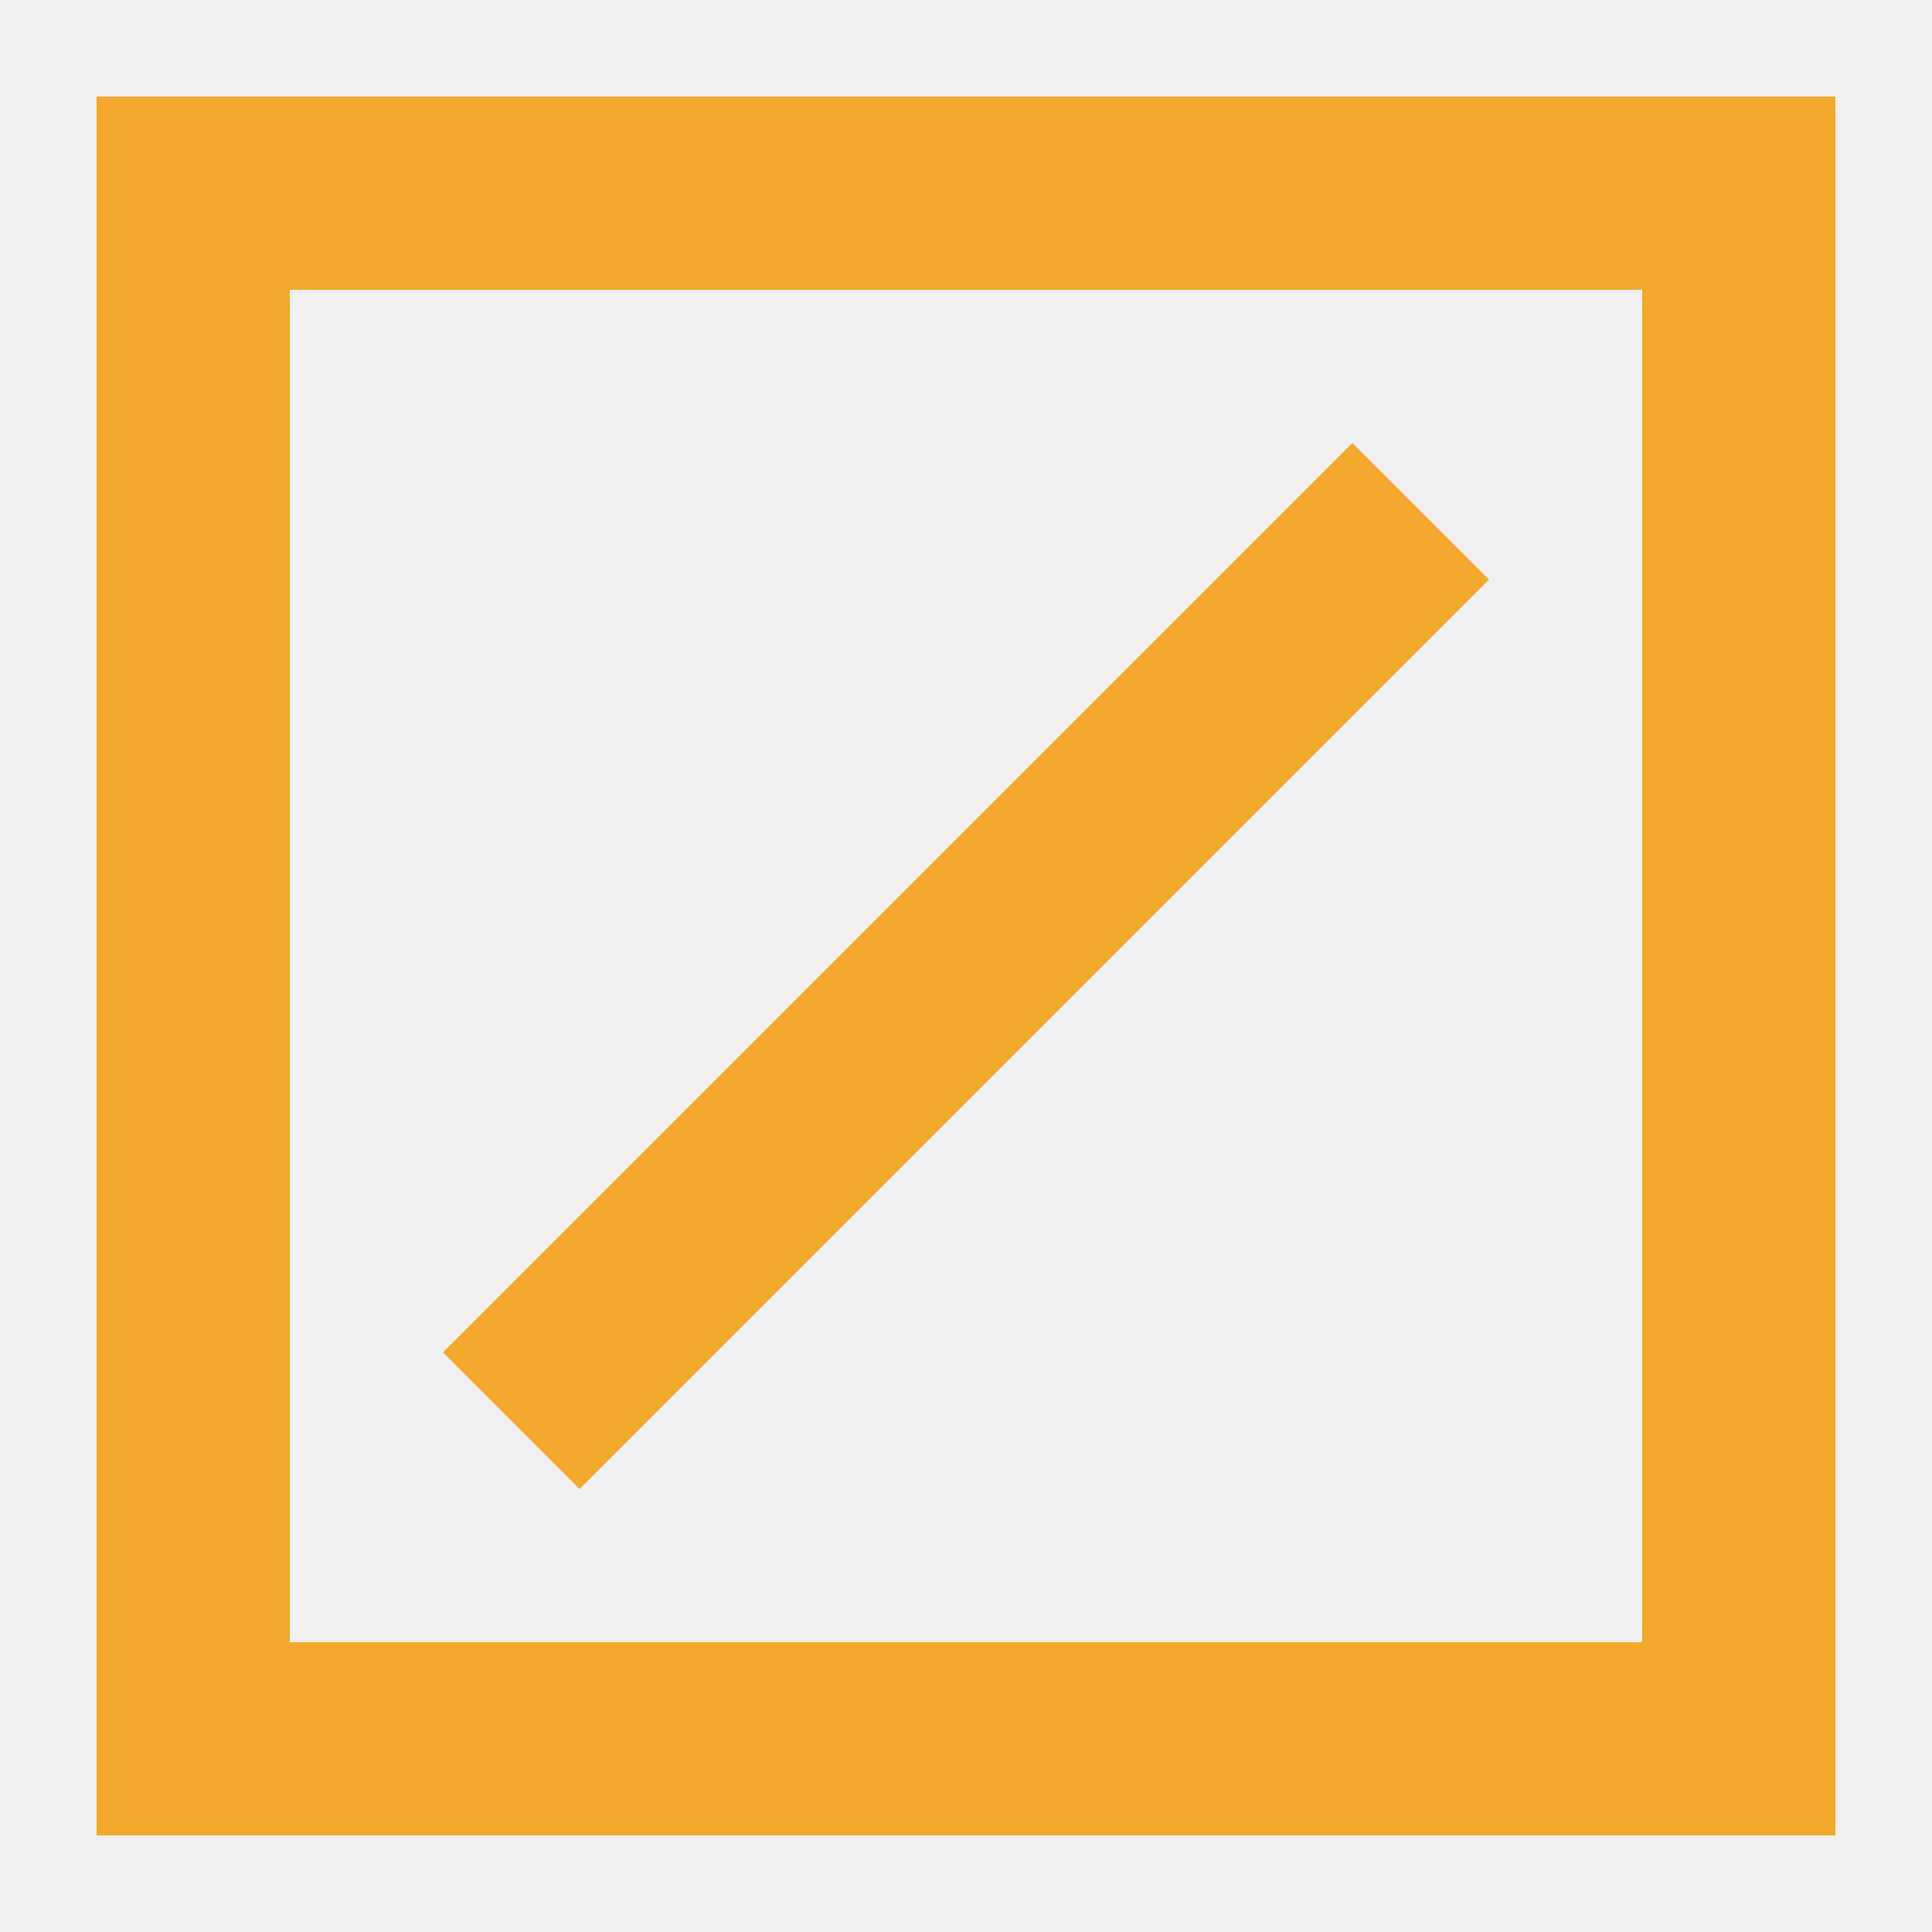
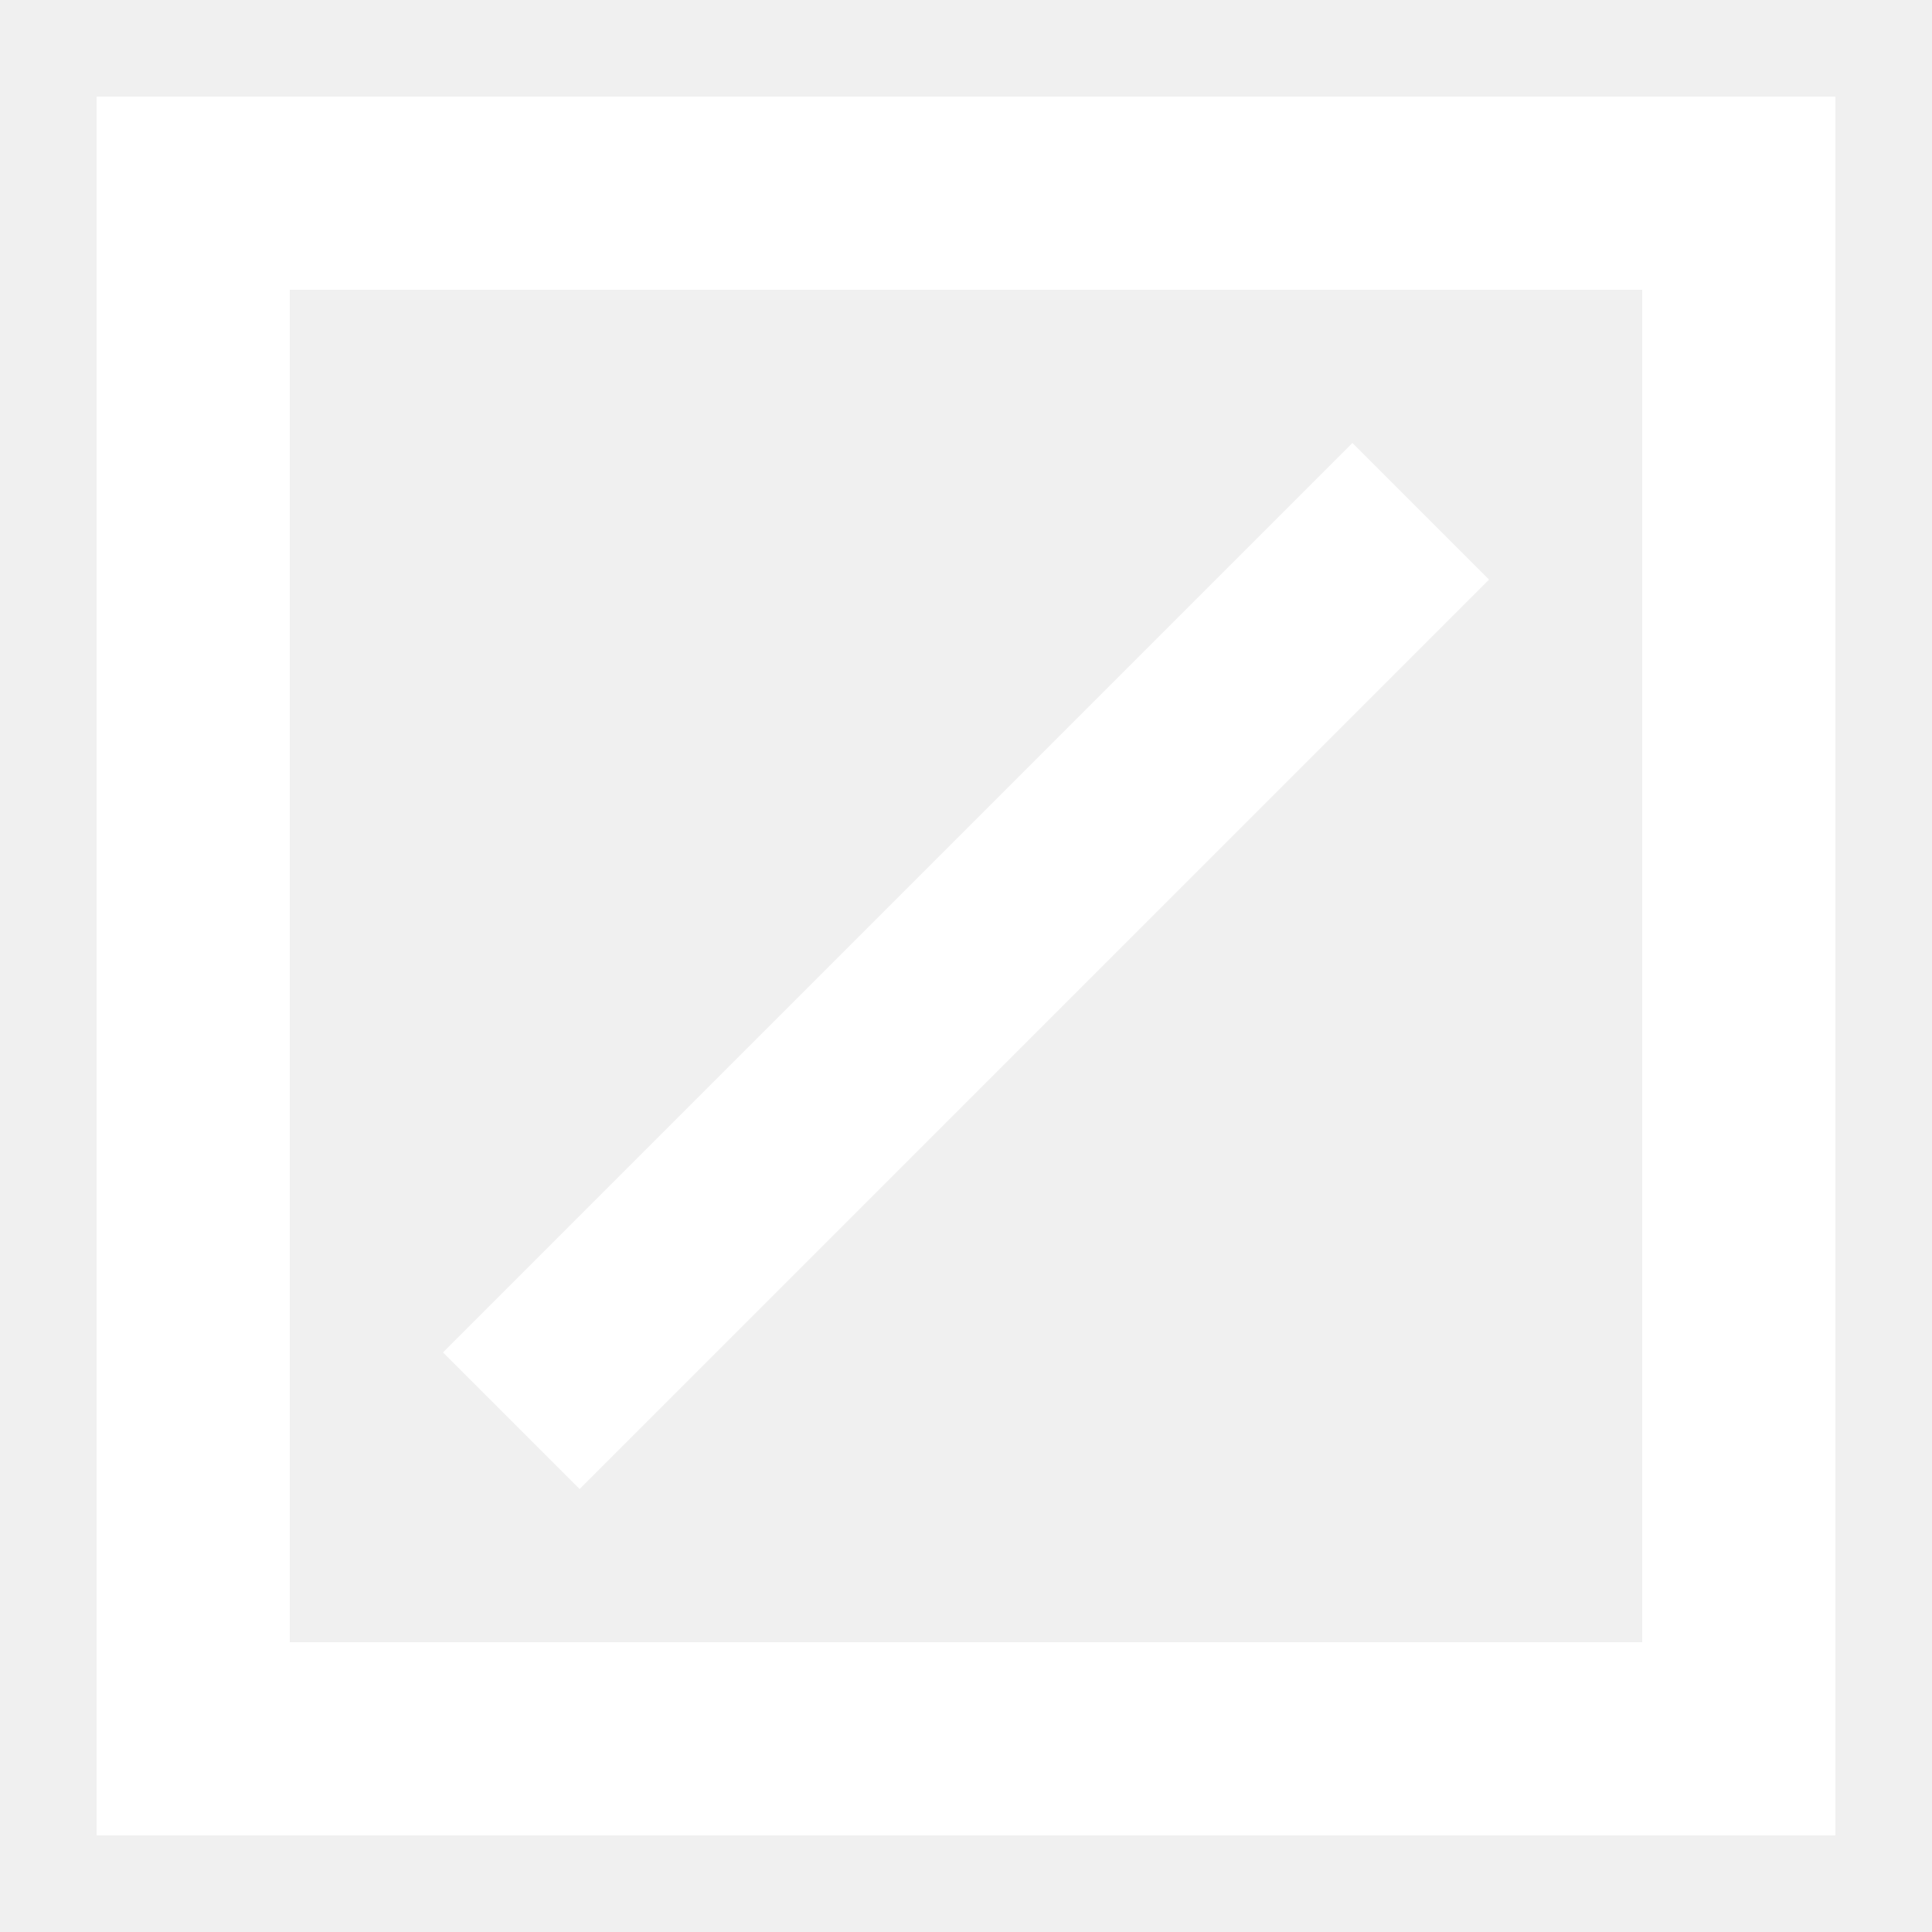
<svg xmlns="http://www.w3.org/2000/svg" width="100" height="100" viewBox="0 0 100 100" fill="none">
-   <rect x="10" y="10" width="80" height="80" stroke="#f1a82c" stroke-width="10" />
-   <path d="M30 70 L70 30" stroke="#f1a82c" stroke-width="10" stroke-linecap="square" />
+   <rect x="10" y="10" width="80" height="80" stroke="white" stroke-width="10" />
+   <path d="M30 70 L70 30" stroke="white" stroke-width="10" stroke-linecap="square" />
</svg>
